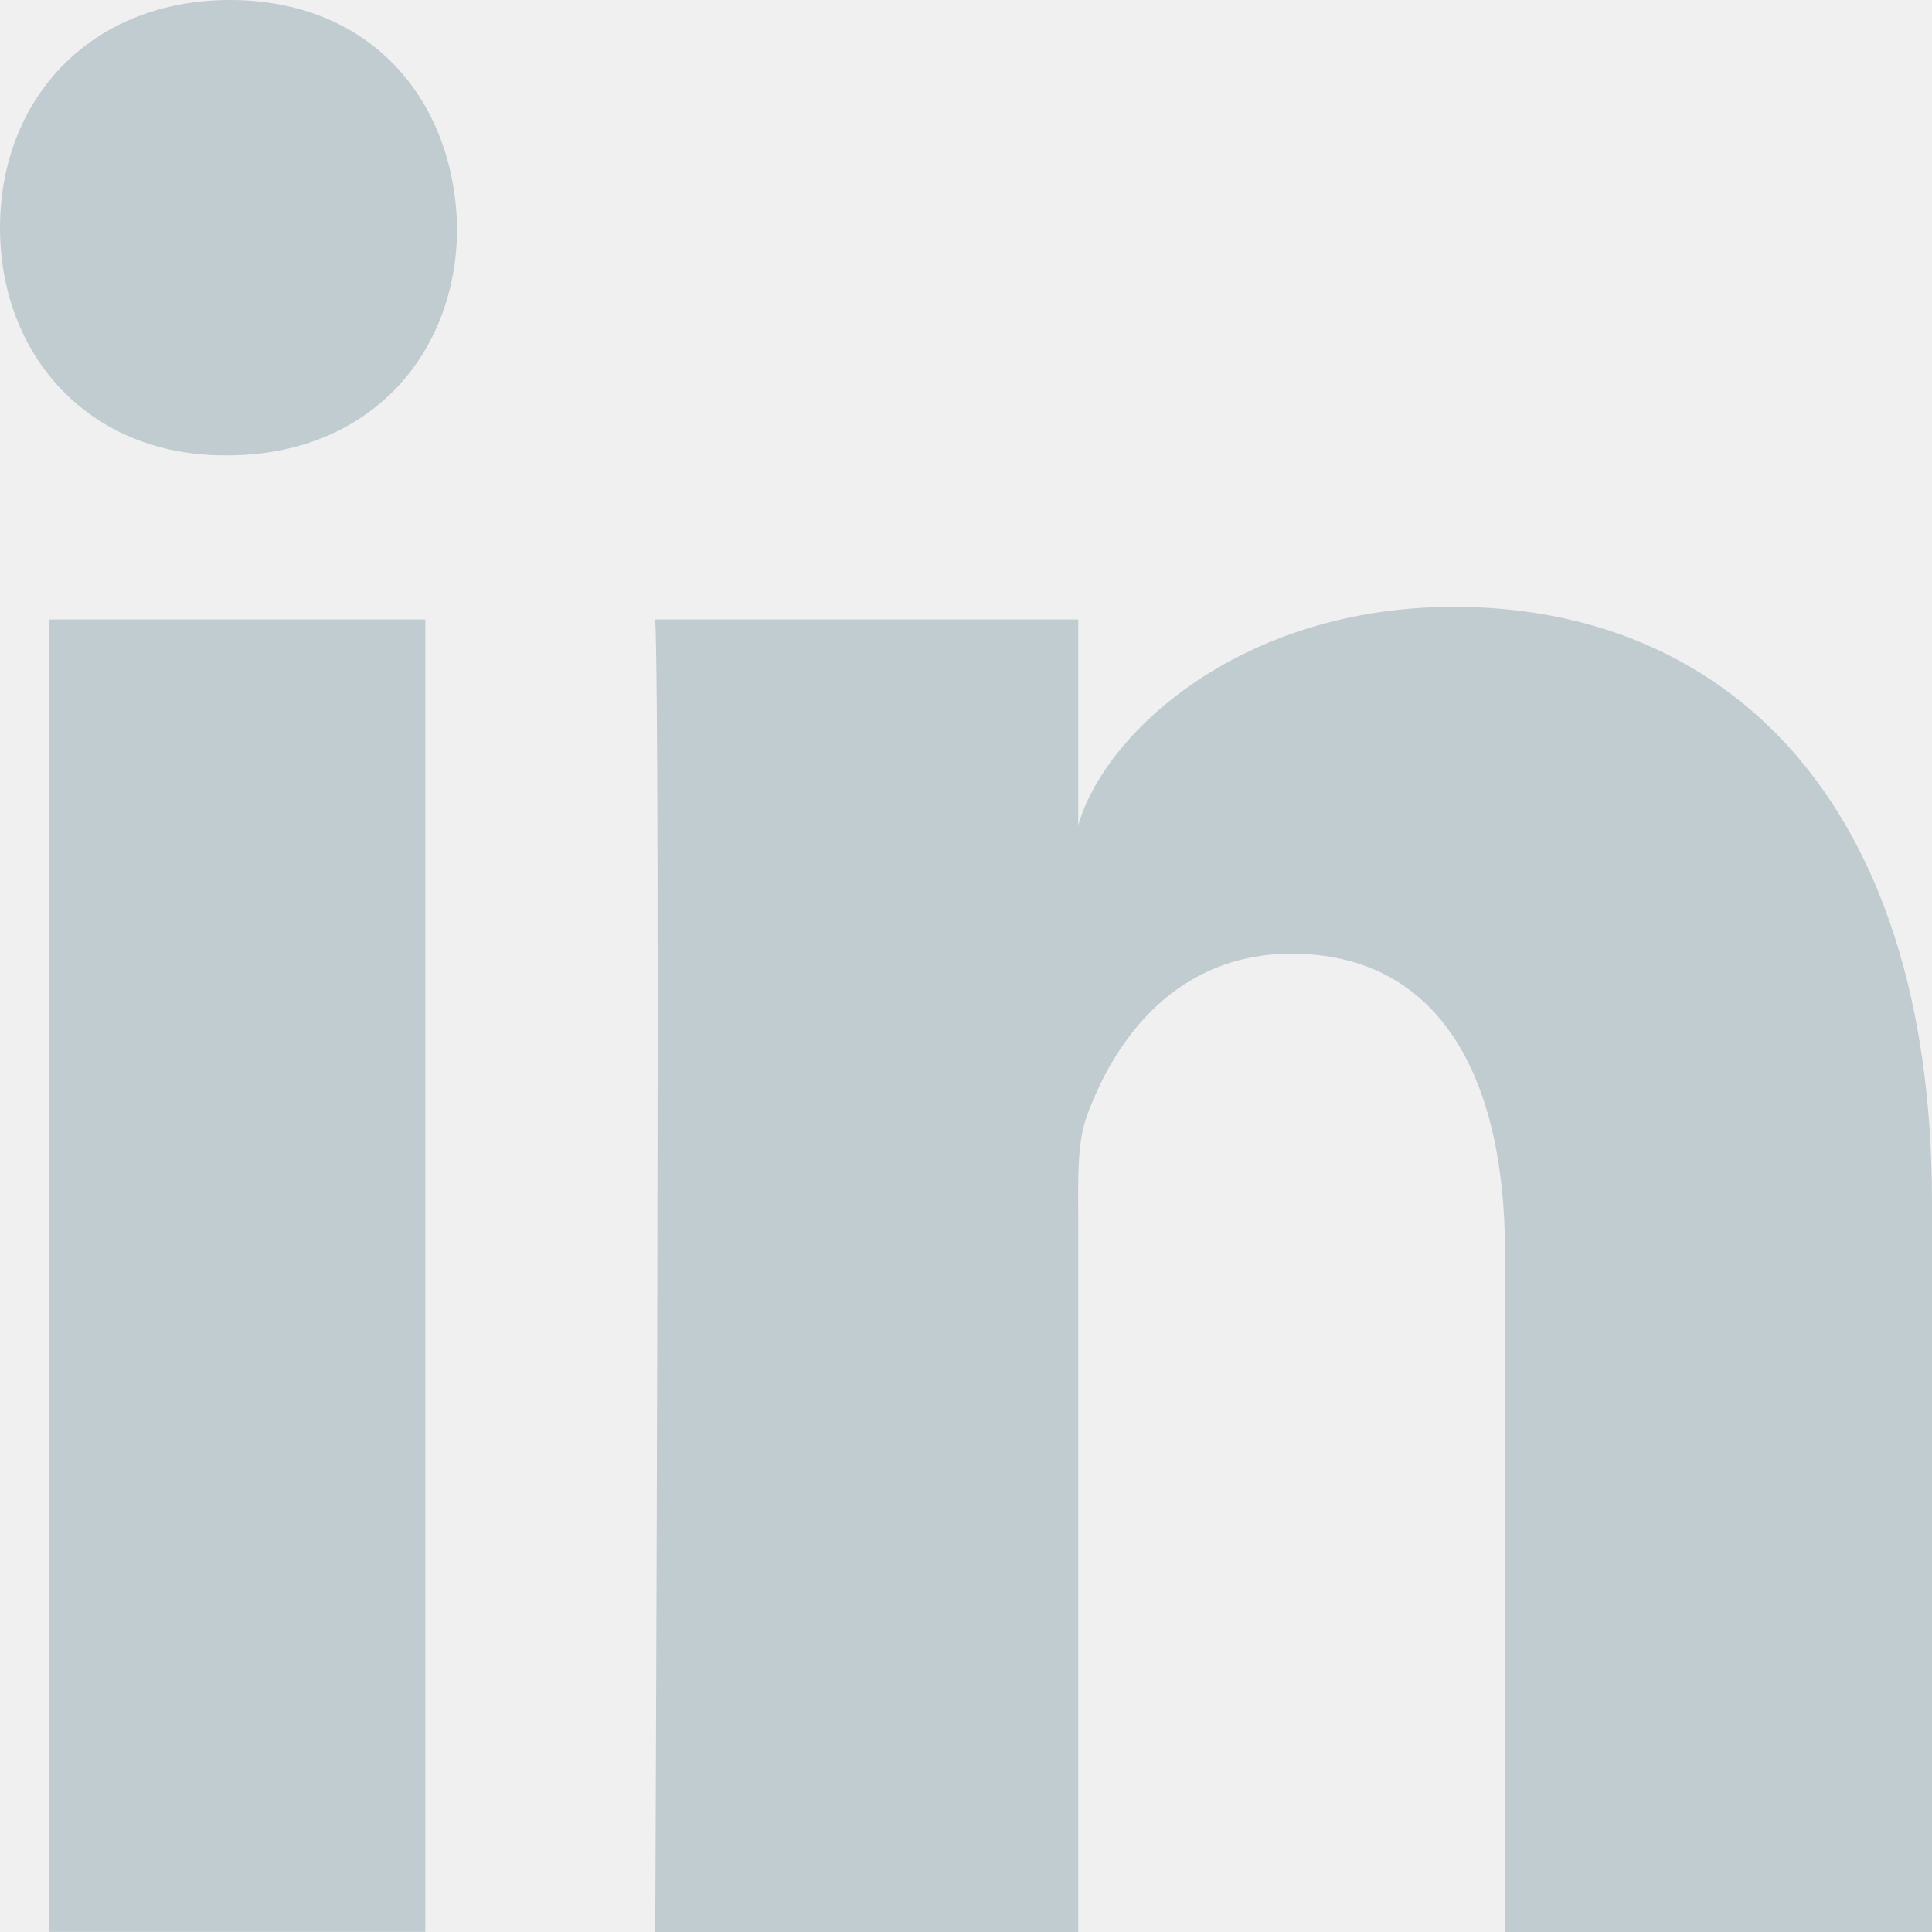
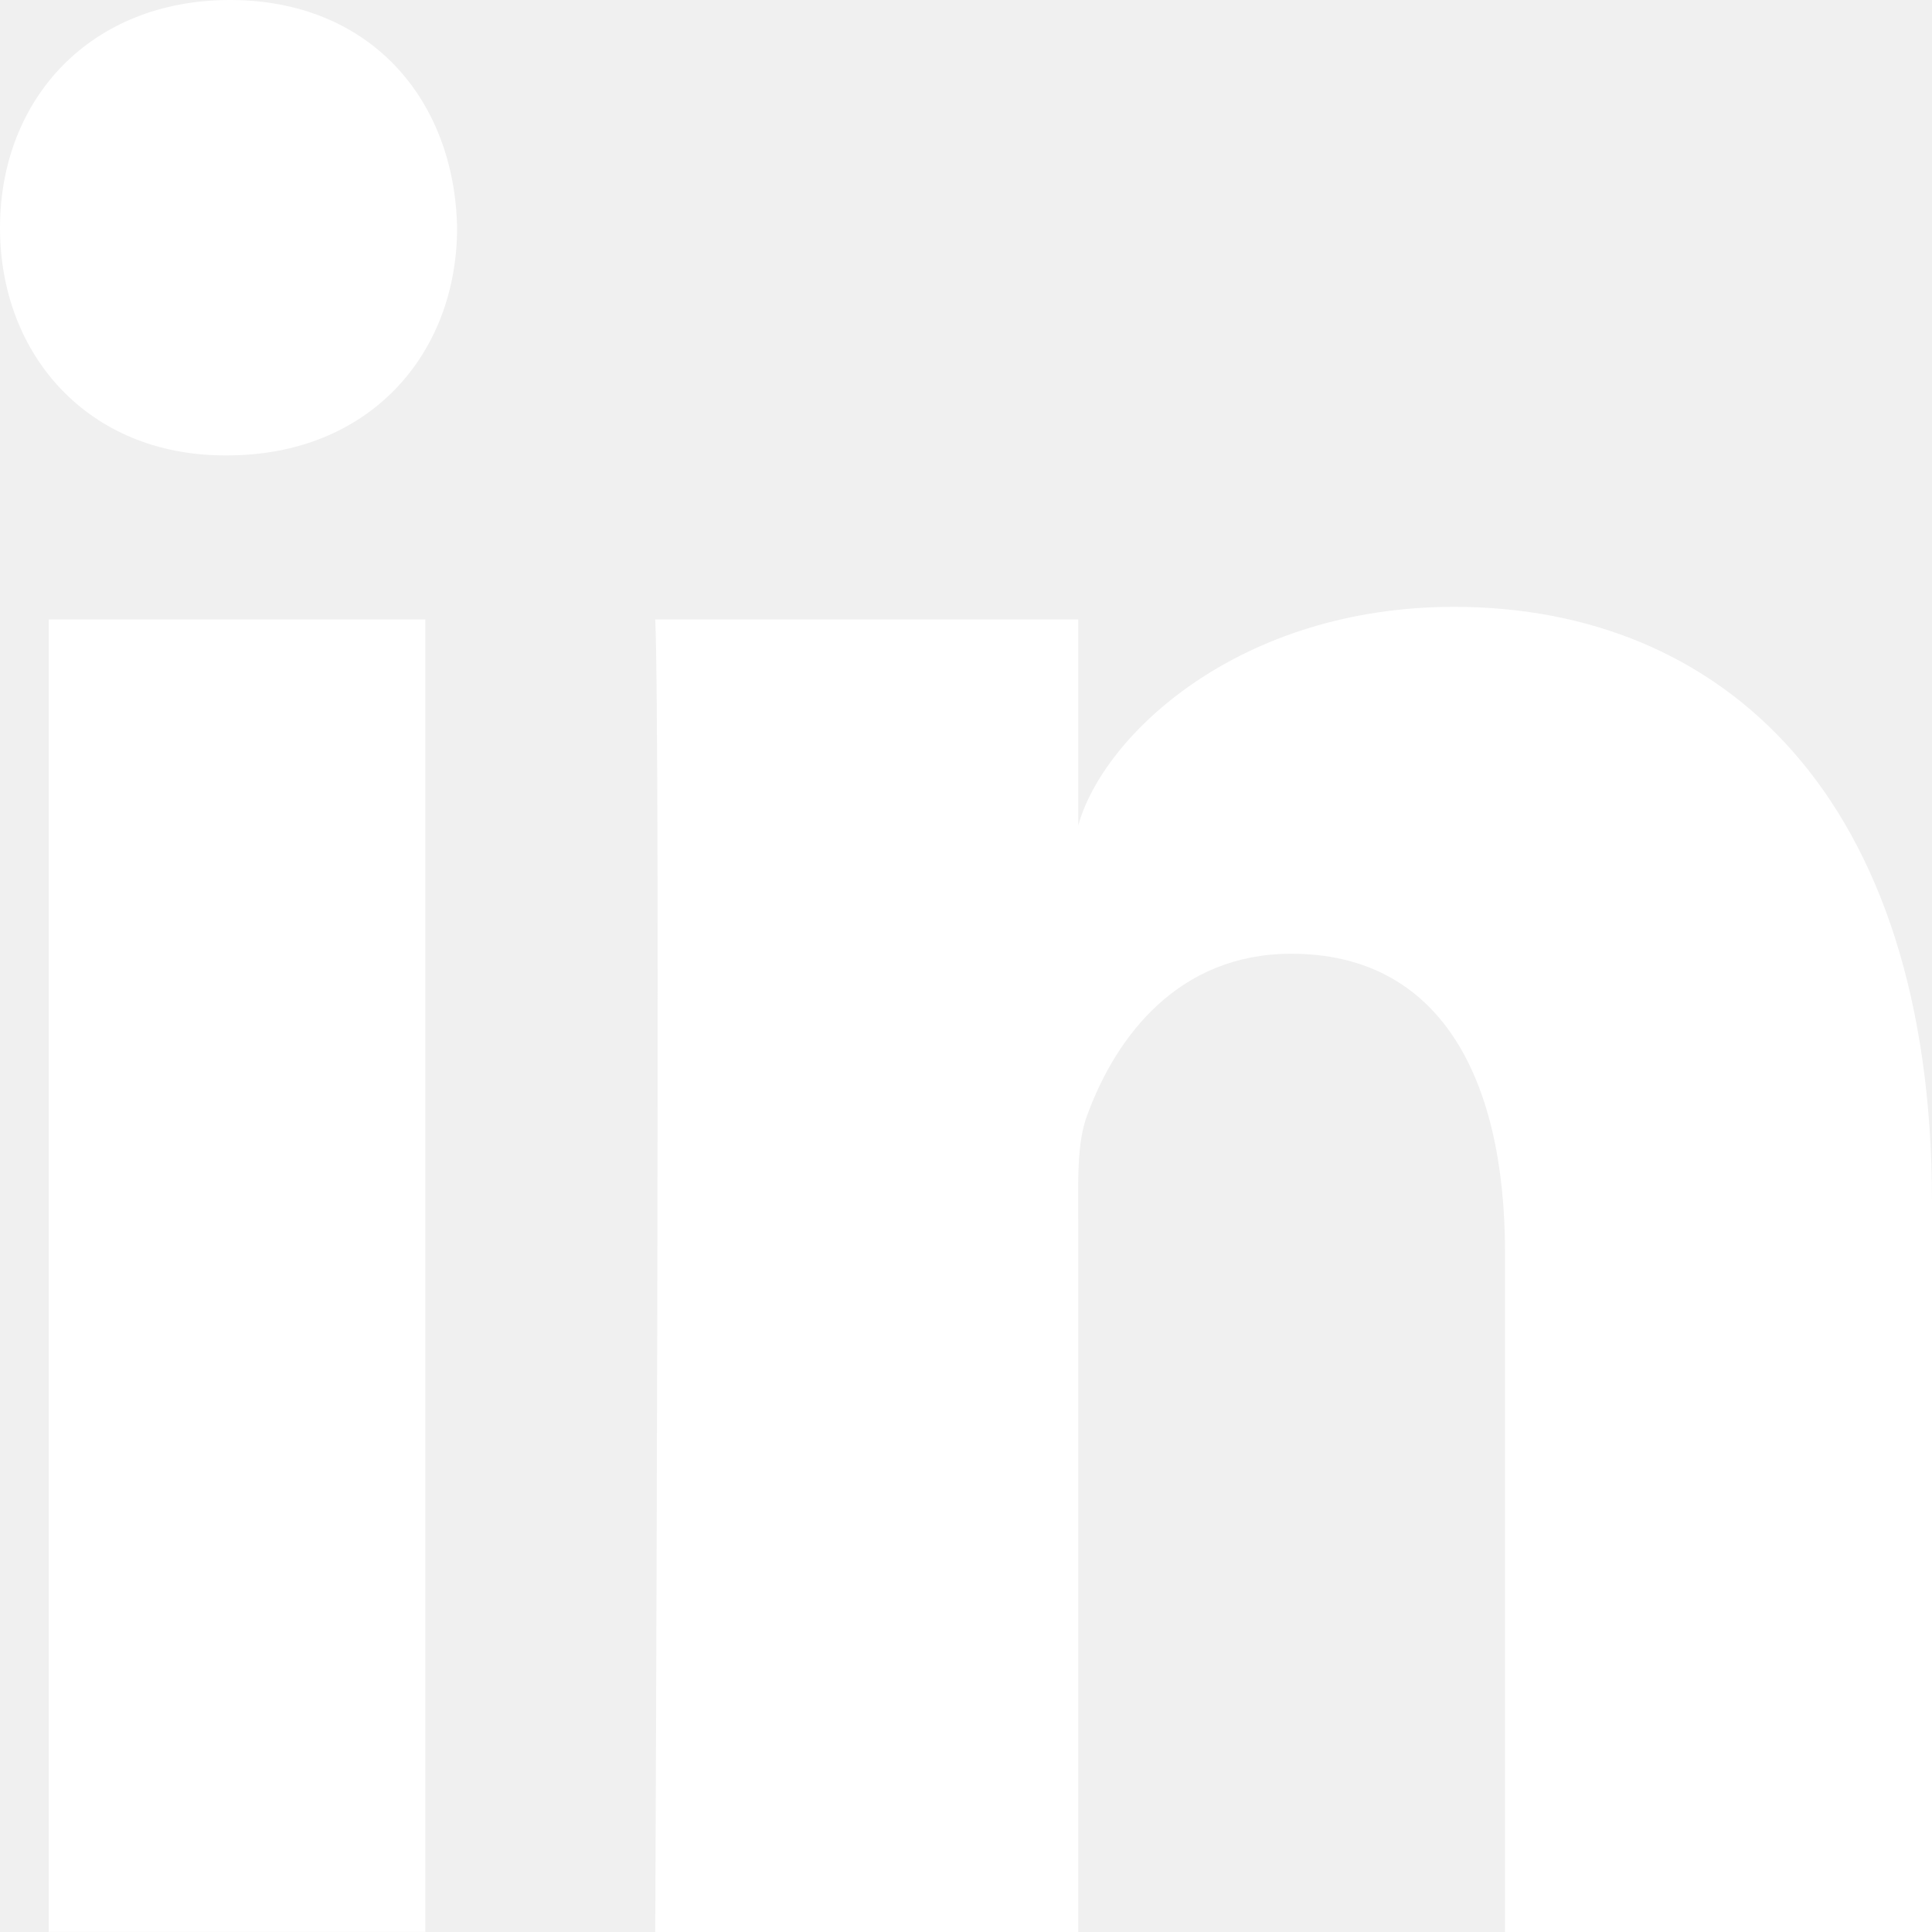
<svg xmlns="http://www.w3.org/2000/svg" width="20px" height="20px" viewBox="0 0 20 20" version="1.1">
  <defs />
  <g id="Social-Icons" stroke="none" stroke-width="1" fill="none" fill-rule="evenodd">
-     <g id="social-icons" transform="translate(-412, -52)" fill="#C1CCD1">
+     <g id="social-icons" transform="translate(-412, -52)" fill="#ffffff">
      <g id="linkedin" transform="translate(400, 40)">
        <path d="M12.504,18.413 L16.403,18.413 L16.403,31.999 L12.504,31.999 L12.504,18.413 Z M14.354,16.714 L14.326,16.714 C12.915,16.714 12,15.675 12,14.36 C12,13.018 12.942,12 14.381,12 C15.819,12 16.704,13.015 16.732,14.356 C16.732,15.671 15.819,16.714 14.354,16.714 L14.354,16.714 Z M32,32 L27.58,32 L27.58,24.968 C27.58,23.128 26.888,21.873 25.368,21.873 C24.205,21.873 23.558,22.72 23.257,23.538 C23.144,23.83 23.162,24.238 23.162,24.648 L23.162,32 L18.783,32 C18.783,32 18.839,19.545 18.783,18.413 L23.162,18.413 L23.162,20.545 C23.421,19.613 24.82,18.282 27.053,18.282 C29.823,18.282 32,20.238 32,24.445 L32,32 L32,32 Z" id="Shape" />
      </g>
    </g>
  </g>
</svg>
